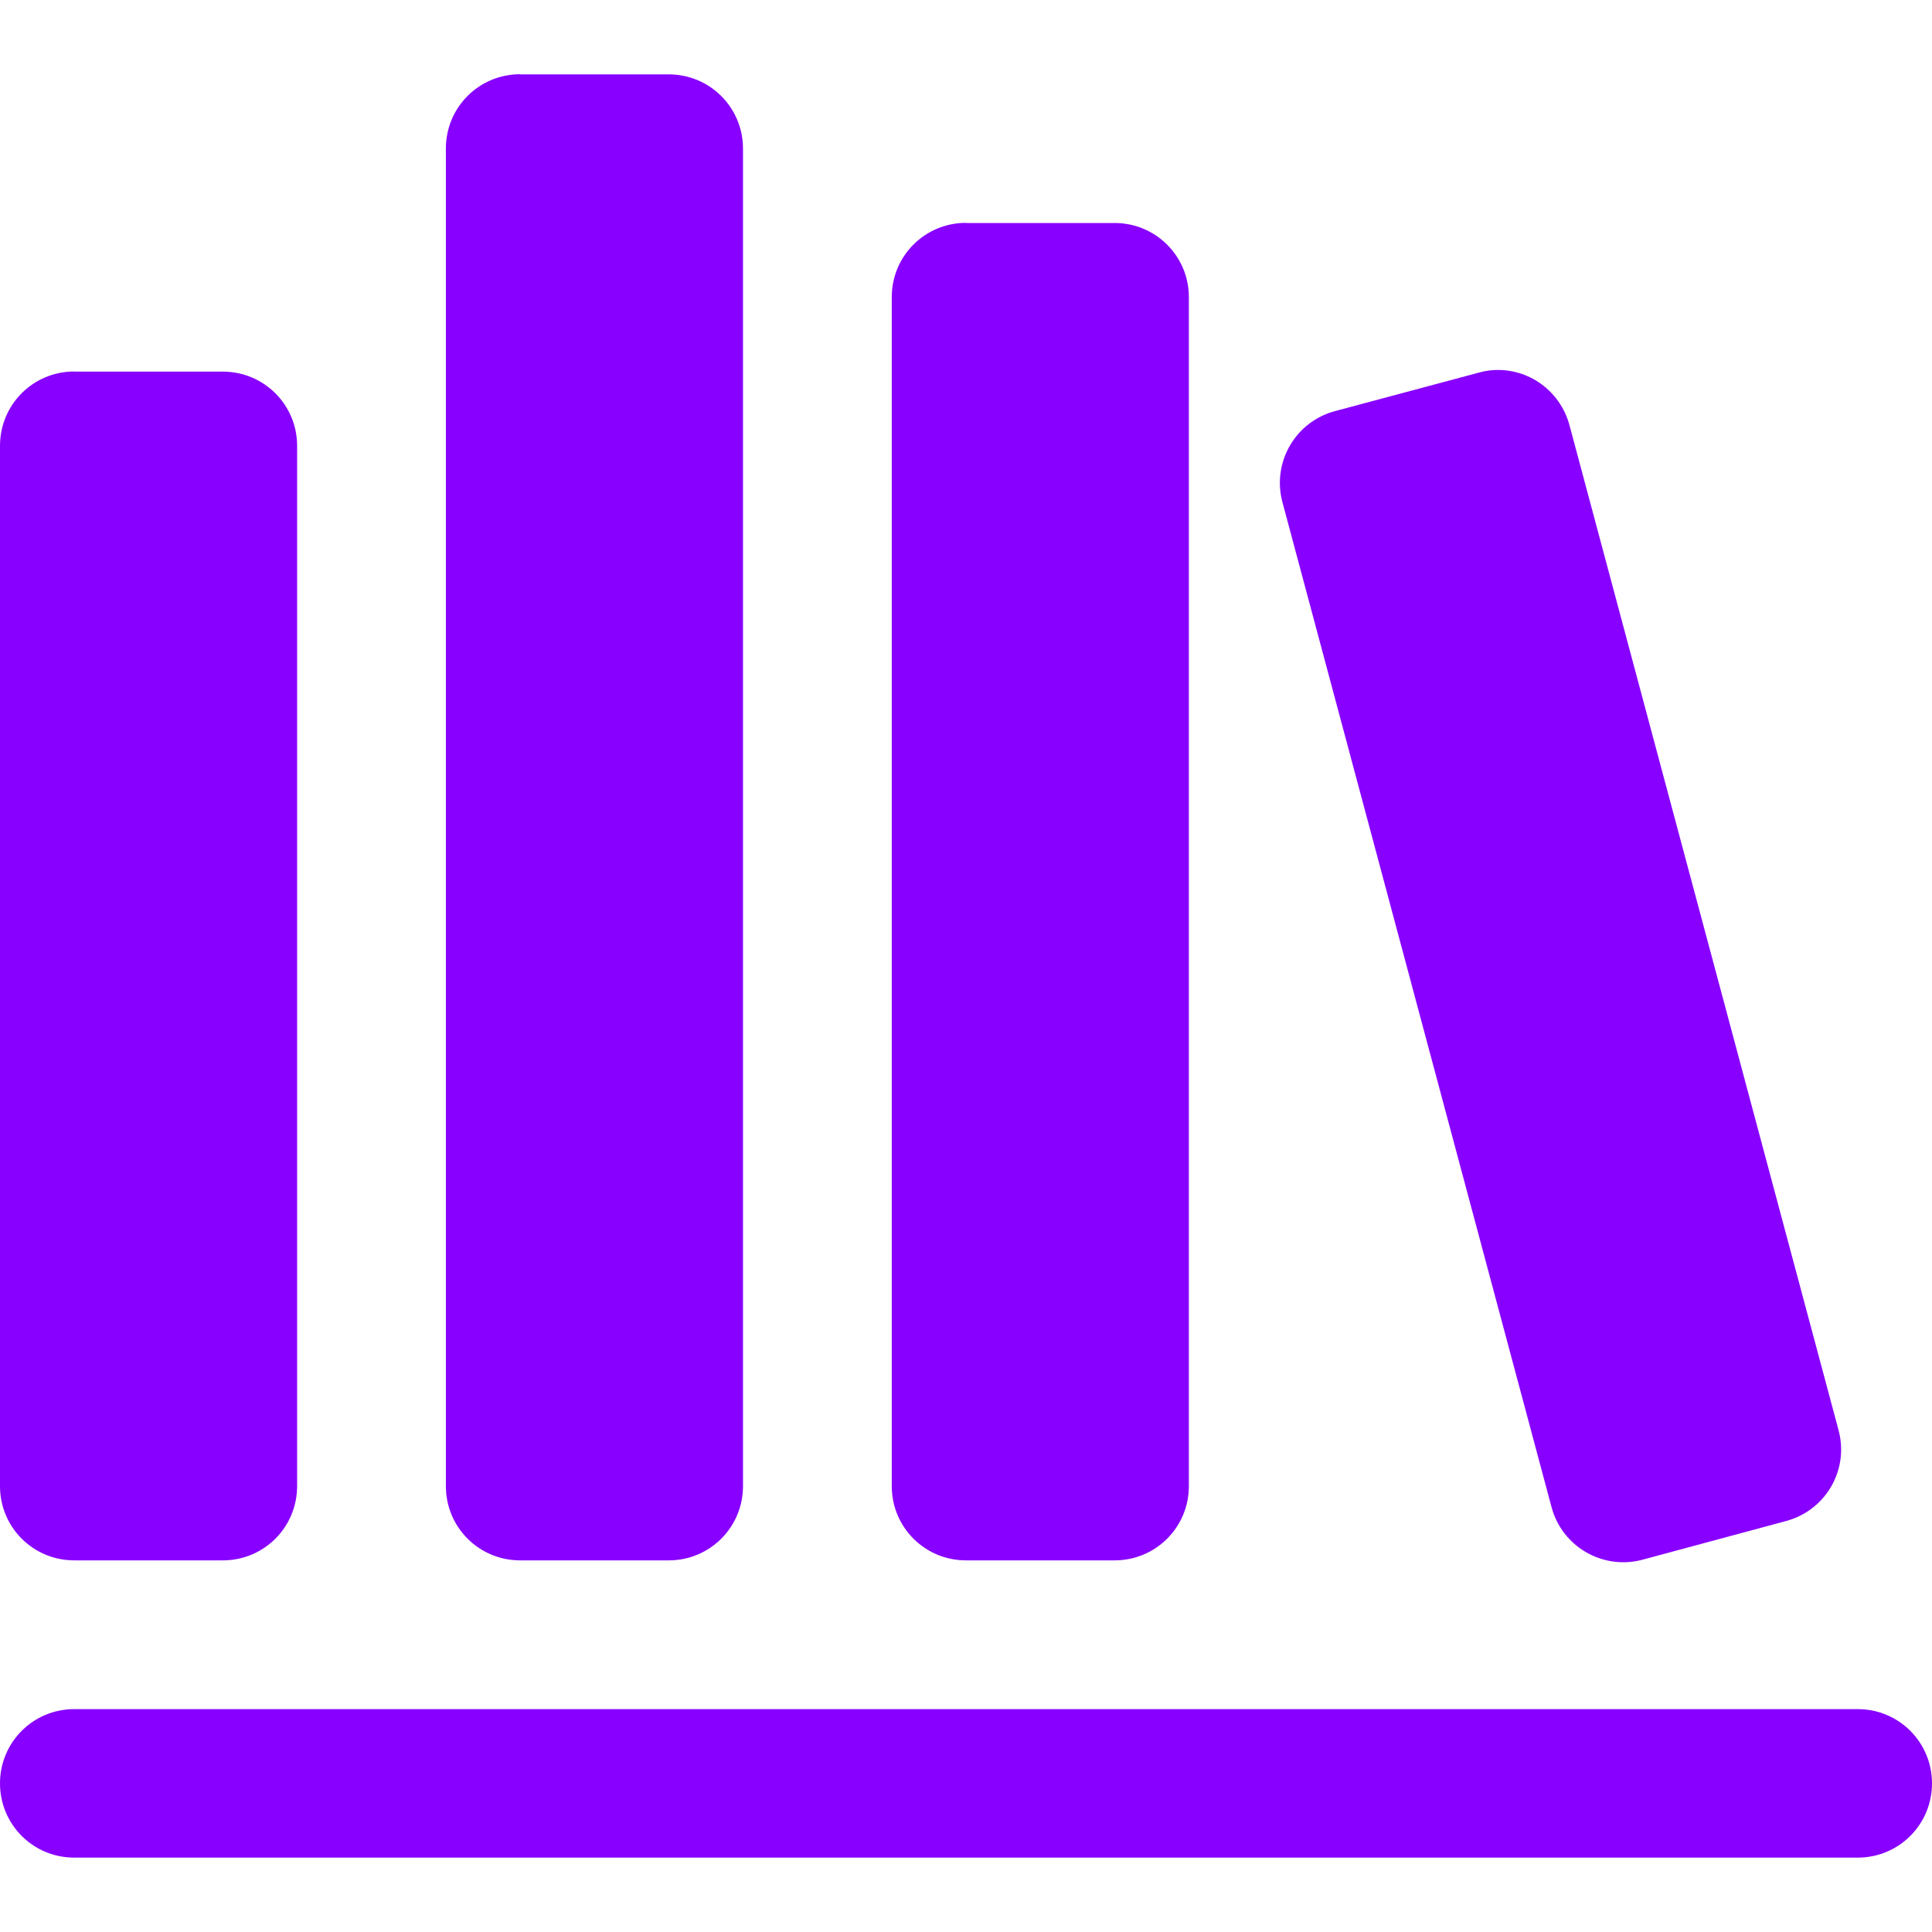
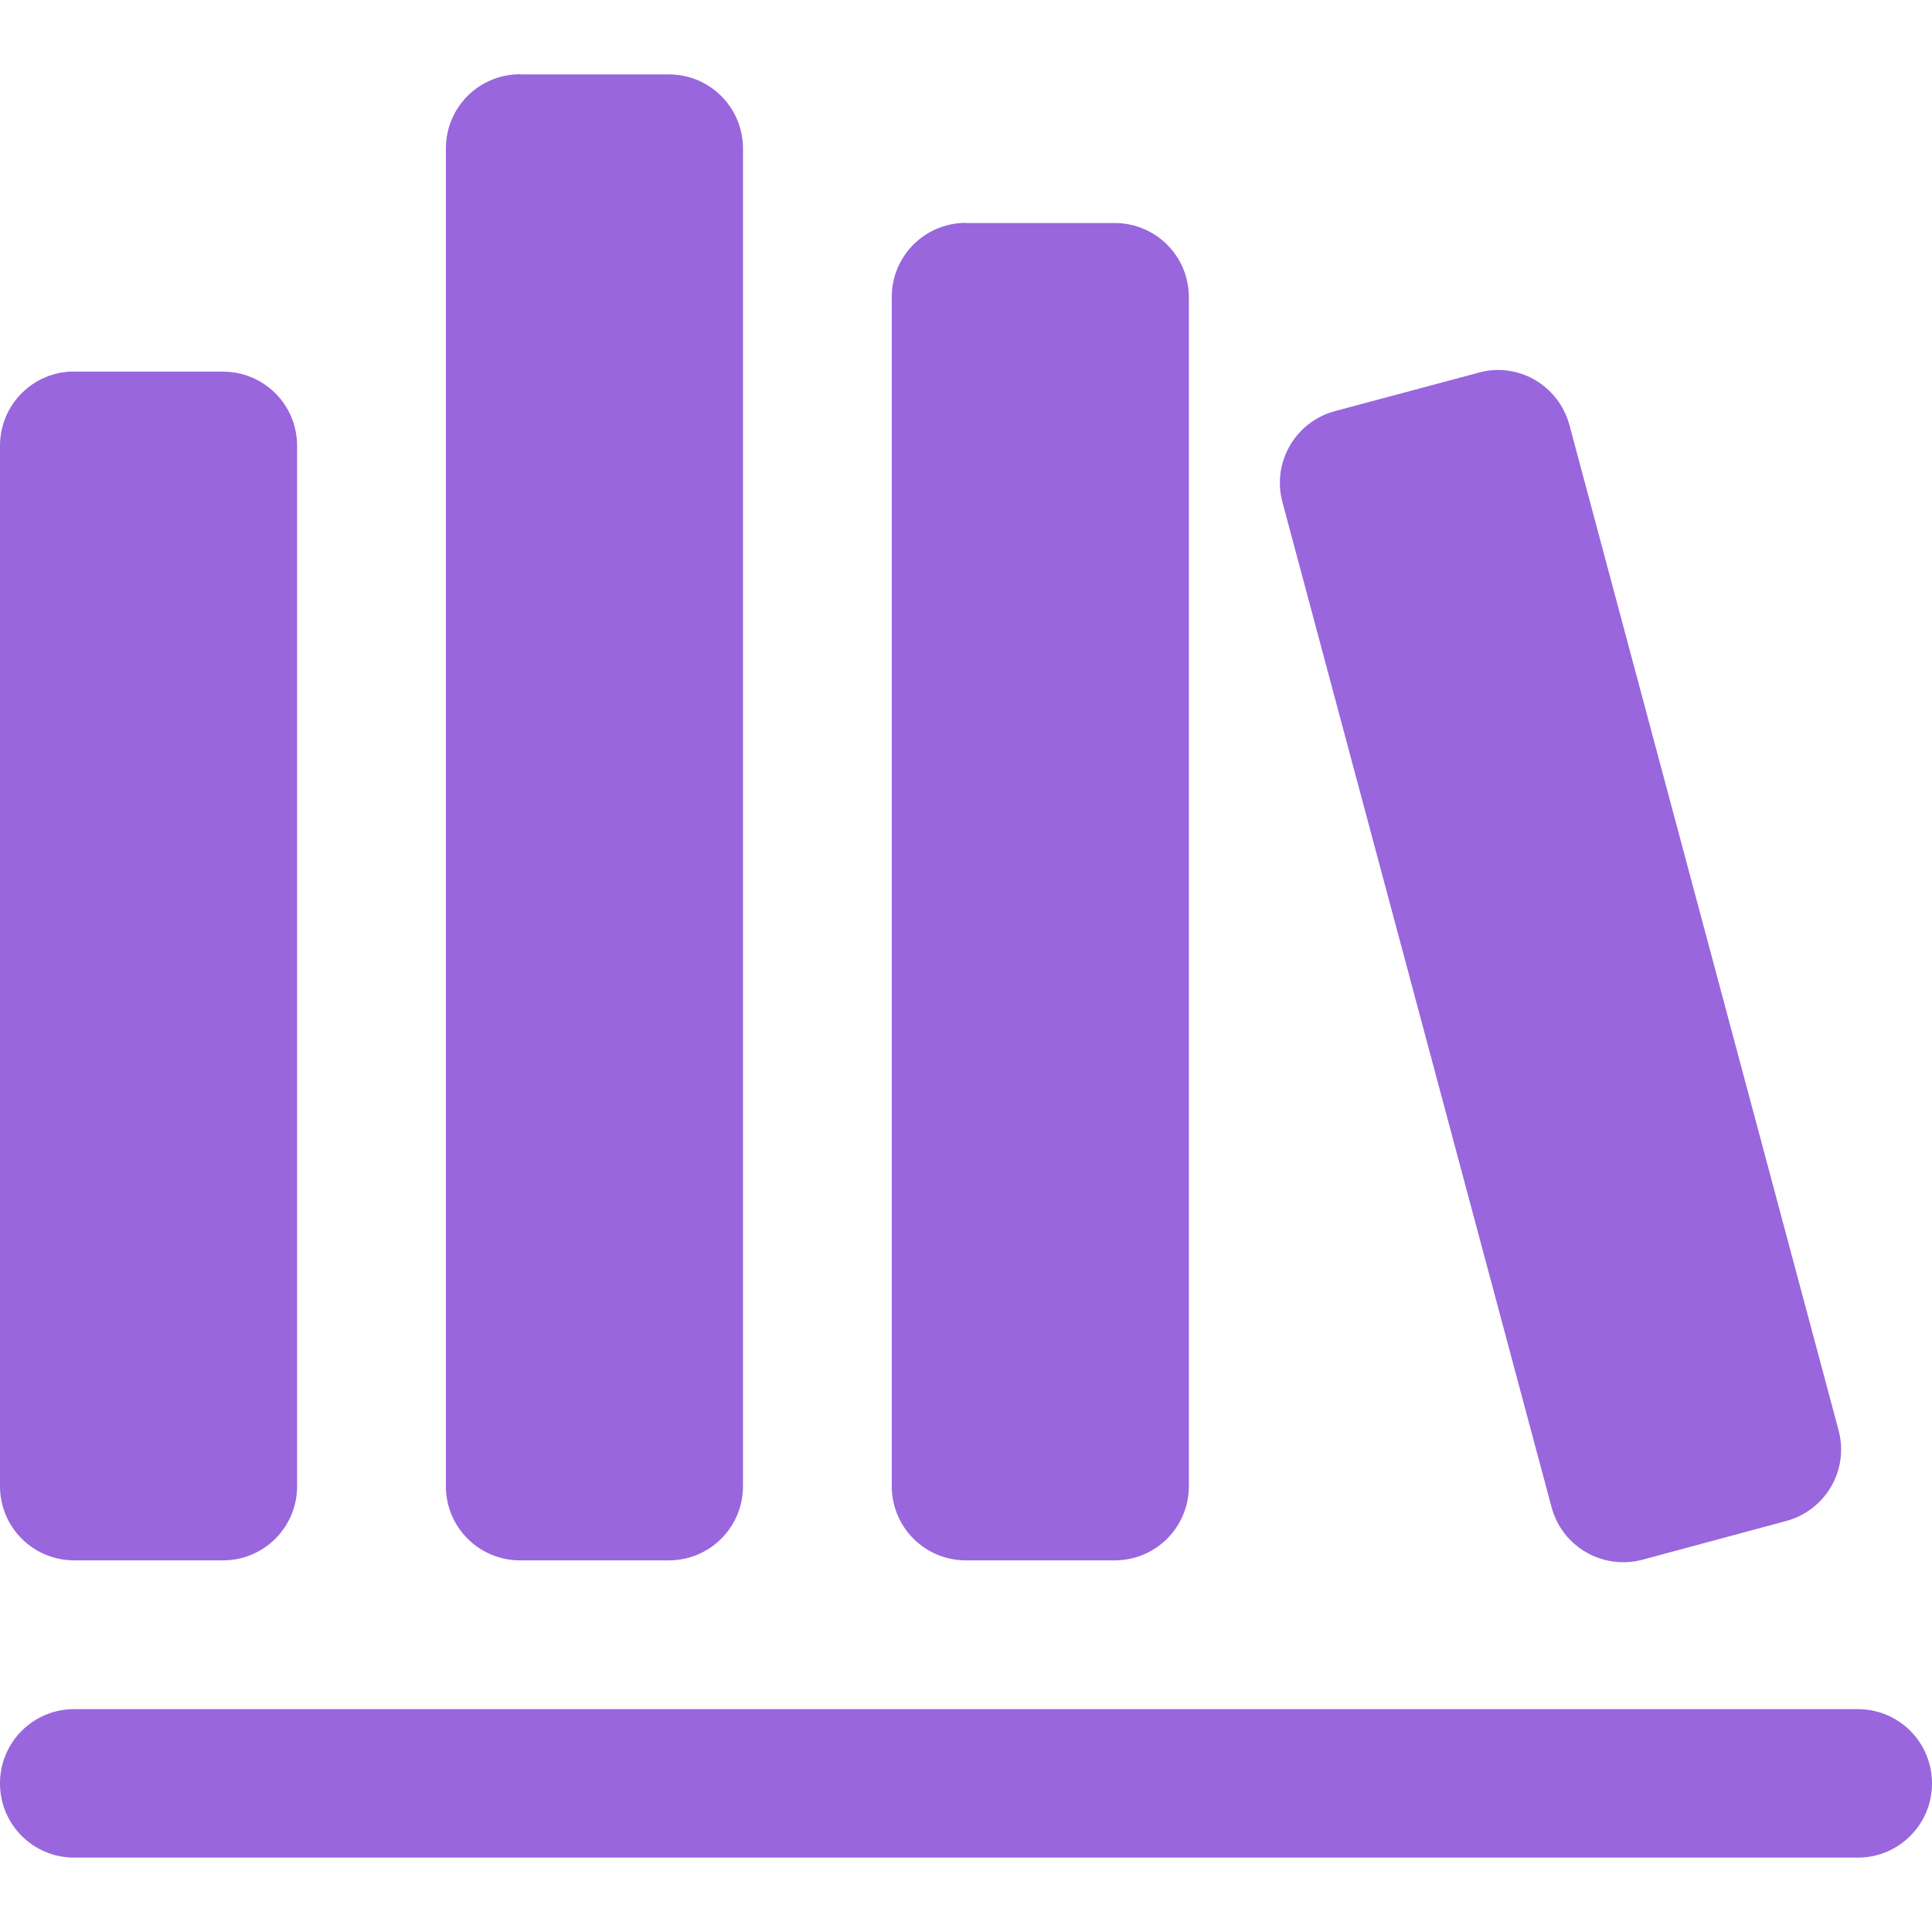
<svg xmlns="http://www.w3.org/2000/svg" width="14" height="14" version="1.1" id="svg4">
  <defs id="defs8" />
-   <path d="m 3.769,0.538 c -0.298,0 -0.538,0.24 -0.538,0.538 V 10.769 c 0,0.298 0.24,0.538 0.538,0.538 h 1.077 c 0.298,0 0.538,-0.24 0.538,-0.538 V 1.077 c 0,-0.298 -0.24,-0.538 -0.538,-0.538 H 3.769 M 7,1.615 c -0.298,0 -0.538,0.24 -0.538,0.538 V 10.769 c 0,0.298 0.24,0.538 0.538,0.538 h 1.077 c 0.298,0 0.538,-0.24 0.538,-0.538 V 2.154 c 0,-0.298 -0.24,-0.538 -0.538,-0.538 H 7 m 3.822,1.066 c -0.036,0.002 -0.073,0.009 -0.109,0.019 l -1.039,0.278 c -0.288,0.077 -0.458,0.372 -0.381,0.66 l 1.95,7.282 c 0.077,0.288 0.372,0.458 0.66,0.381 l 1.039,-0.28 c 0.288,-0.077 0.458,-0.37 0.381,-0.658 L 11.373,3.081 C 11.305,2.829 11.072,2.666 10.822,2.682 M 0.538,2.692 C 0.24,2.692 0,2.932 0,3.231 V 10.769 c 0,0.298 0.24,0.538 0.538,0.538 H 1.615 c 0.298,0 0.538,-0.24 0.538,-0.538 V 3.231 c 0,-0.298 -0.24,-0.538 -0.538,-0.538 H 0.538 m 0,9.692 C 0.24,12.385 0,12.625 0,12.923 c 0,0.298 0.24,0.538 0.538,0.538 H 13.462 c 0.298,0 0.538,-0.24 0.538,-0.538 0,-0.298 -0.24,-0.538 -0.538,-0.538 H 0.538" id="path2" style="fill:#8800ff;stroke-width:1.077;fill-opacity:1" />
+   <path d="m 3.769,0.538 c -0.298,0 -0.538,0.24 -0.538,0.538 V 10.769 c 0,0.298 0.24,0.538 0.538,0.538 h 1.077 c 0.298,0 0.538,-0.24 0.538,-0.538 V 1.077 c 0,-0.298 -0.24,-0.538 -0.538,-0.538 H 3.769 M 7,1.615 c -0.298,0 -0.538,0.24 -0.538,0.538 V 10.769 c 0,0.298 0.24,0.538 0.538,0.538 h 1.077 c 0.298,0 0.538,-0.24 0.538,-0.538 V 2.154 c 0,-0.298 -0.24,-0.538 -0.538,-0.538 H 7 m 3.822,1.066 c -0.036,0.002 -0.073,0.009 -0.109,0.019 l -1.039,0.278 c -0.288,0.077 -0.458,0.372 -0.381,0.66 l 1.95,7.282 c 0.077,0.288 0.372,0.458 0.66,0.381 l 1.039,-0.28 c 0.288,-0.077 0.458,-0.37 0.381,-0.658 L 11.373,3.081 C 11.305,2.829 11.072,2.666 10.822,2.682 M 0.538,2.692 C 0.24,2.692 0,2.932 0,3.231 V 10.769 c 0,0.298 0.24,0.538 0.538,0.538 H 1.615 c 0.298,0 0.538,-0.24 0.538,-0.538 V 3.231 c 0,-0.298 -0.24,-0.538 -0.538,-0.538 H 0.538 m 0,9.692 C 0.24,12.385 0,12.625 0,12.923 c 0,0.298 0.24,0.538 0.538,0.538 H 13.462 c 0.298,0 0.538,-0.24 0.538,-0.538 0,-0.298 -0.24,-0.538 -0.538,-0.538 H 0.538" id="path2" style="fill:#9966dd;stroke-width:1.077;fill-opacity:1" />
</svg>
